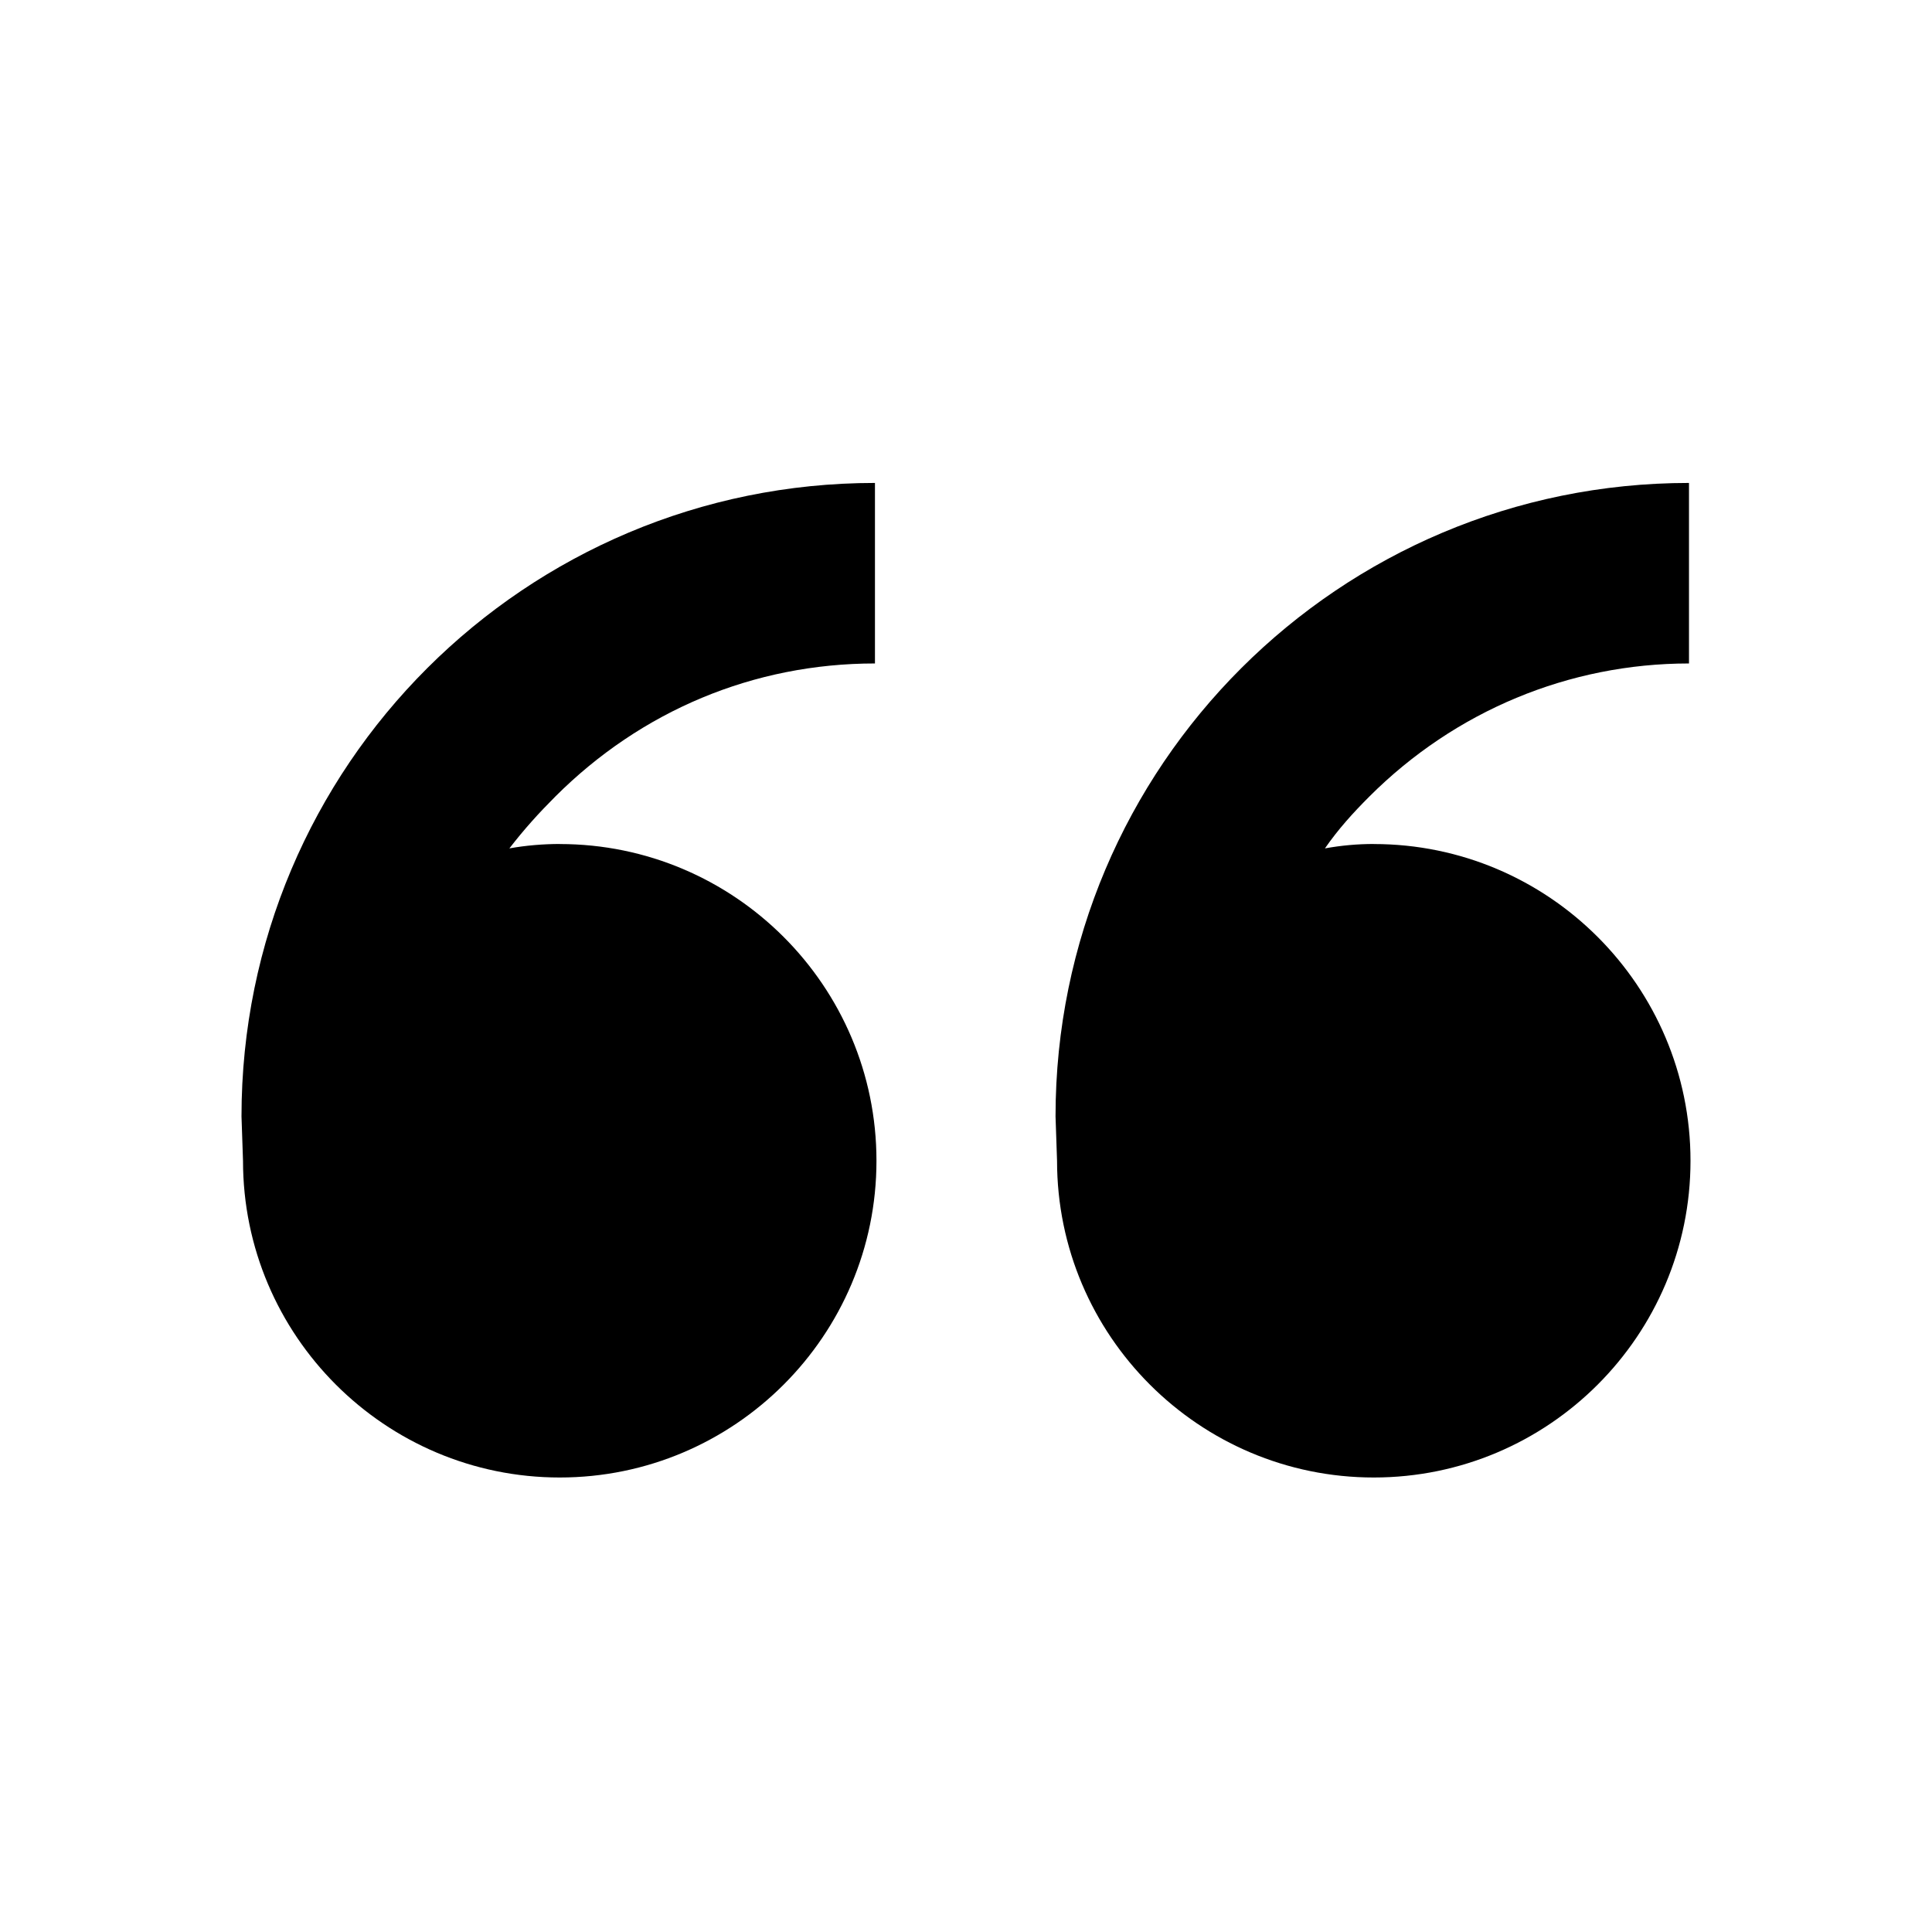
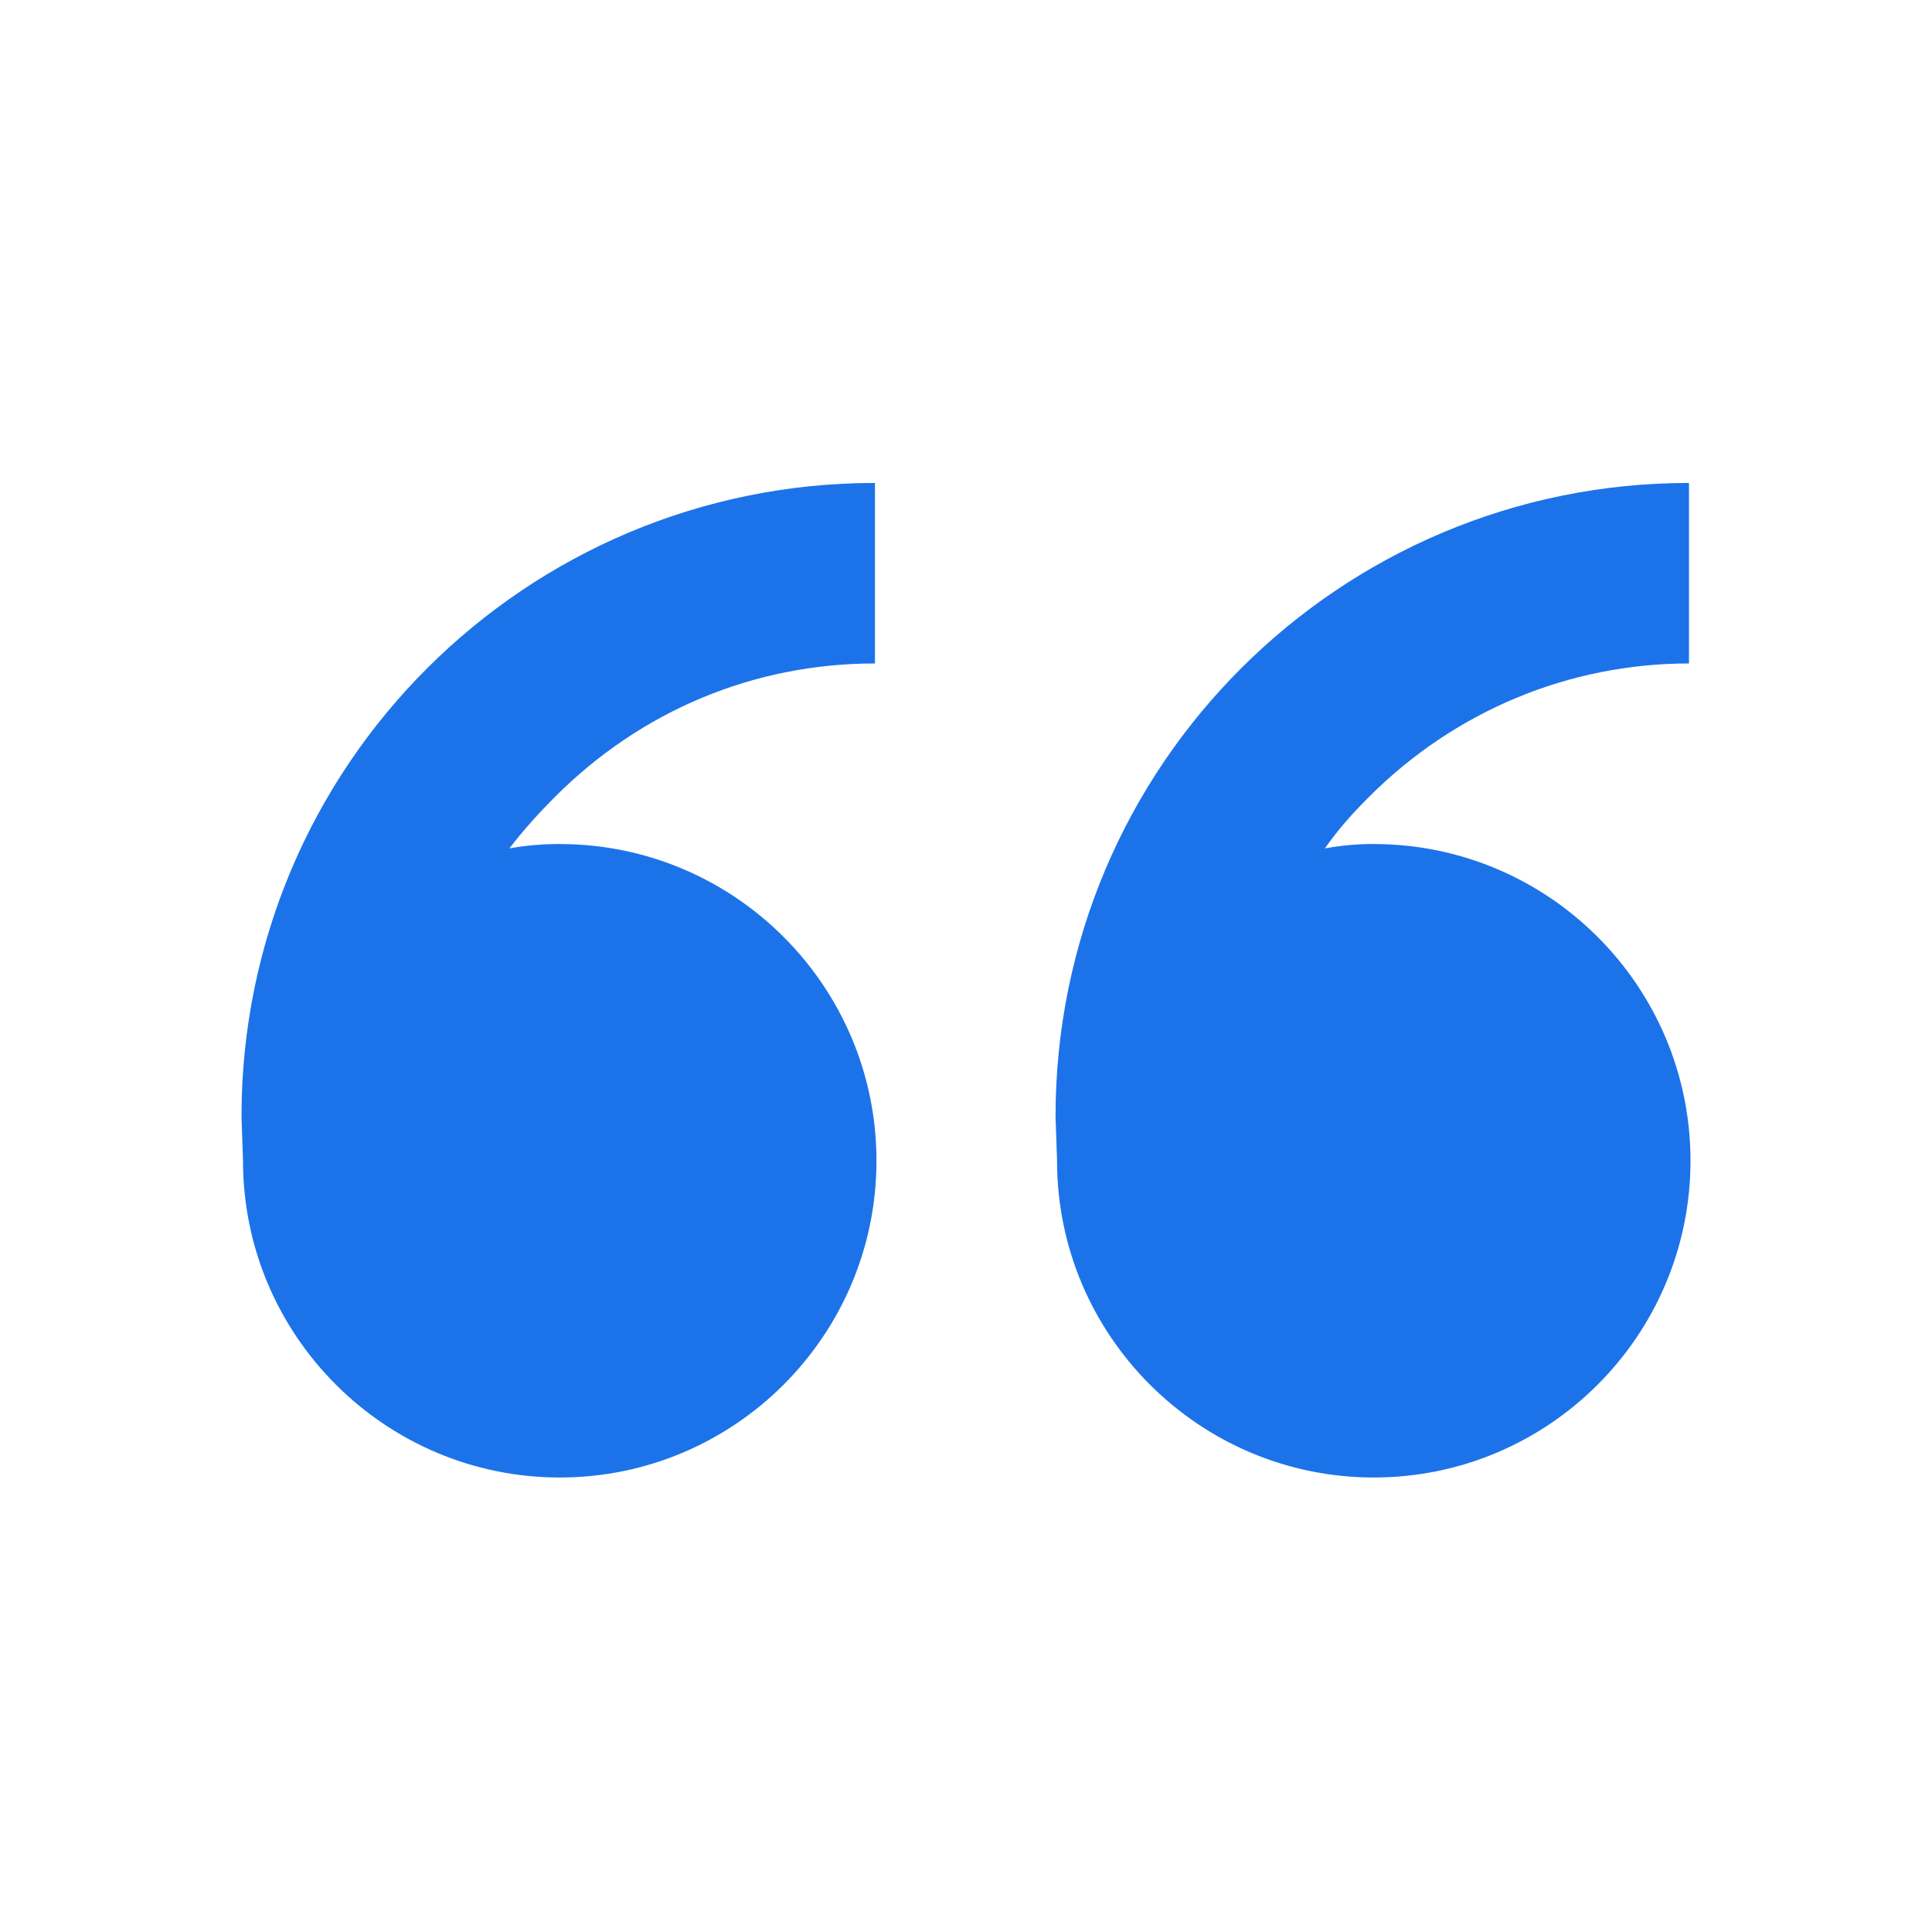
<svg xmlns="http://www.w3.org/2000/svg" version="1.1" width="32" height="32" viewBox="0 0 32 32">
-   <path d="M9.271 13.98c2.892 0 5.246 2.352 5.246 5.246s-2.352 5.246-5.246 5.246c-2.892 0-5.246-2.352-5.246-5.246l-0.025-0.735c0-5.809 4.707-10.492 10.492-10.492v2.99c-2.010 0-3.873 0.784-5.295 2.205-0.271 0.271-0.514 0.539-0.76 0.858 0.271-0.049 0.564-0.073 0.834-0.073v0l0.001-0.001zM22.754 13.98c2.892 0 5.246 2.352 5.246 5.246s-2.352 5.246-5.246 5.246c-2.892 0-5.246-2.352-5.246-5.246l-0.025-0.735c0-5.809 4.707-10.492 10.492-10.492v2.99c-1.985 0-3.873 0.784-5.295 2.205-0.271 0.271-0.514 0.539-0.735 0.858 0.271-0.049 0.539-0.073 0.81-0.073v0l-0.001-0.001z" />
+   <path fill="#1C73E9" d="M9.271 13.98c2.892 0 5.246 2.352 5.246 5.246s-2.352 5.246-5.246 5.246c-2.892 0-5.246-2.352-5.246-5.246l-0.025-0.735c0-5.809 4.707-10.492 10.492-10.492v2.99c-2.010 0-3.873 0.784-5.295 2.205-0.271 0.271-0.514 0.539-0.76 0.858 0.271-0.049 0.564-0.073 0.834-0.073v0l0.001-0.001zM22.754 13.98c2.892 0 5.246 2.352 5.246 5.246s-2.352 5.246-5.246 5.246c-2.892 0-5.246-2.352-5.246-5.246l-0.025-0.735c0-5.809 4.707-10.492 10.492-10.492v2.99c-1.985 0-3.873 0.784-5.295 2.205-0.271 0.271-0.514 0.539-0.735 0.858 0.271-0.049 0.539-0.073 0.81-0.073v0l-0.001-0.001z" />
</svg>
